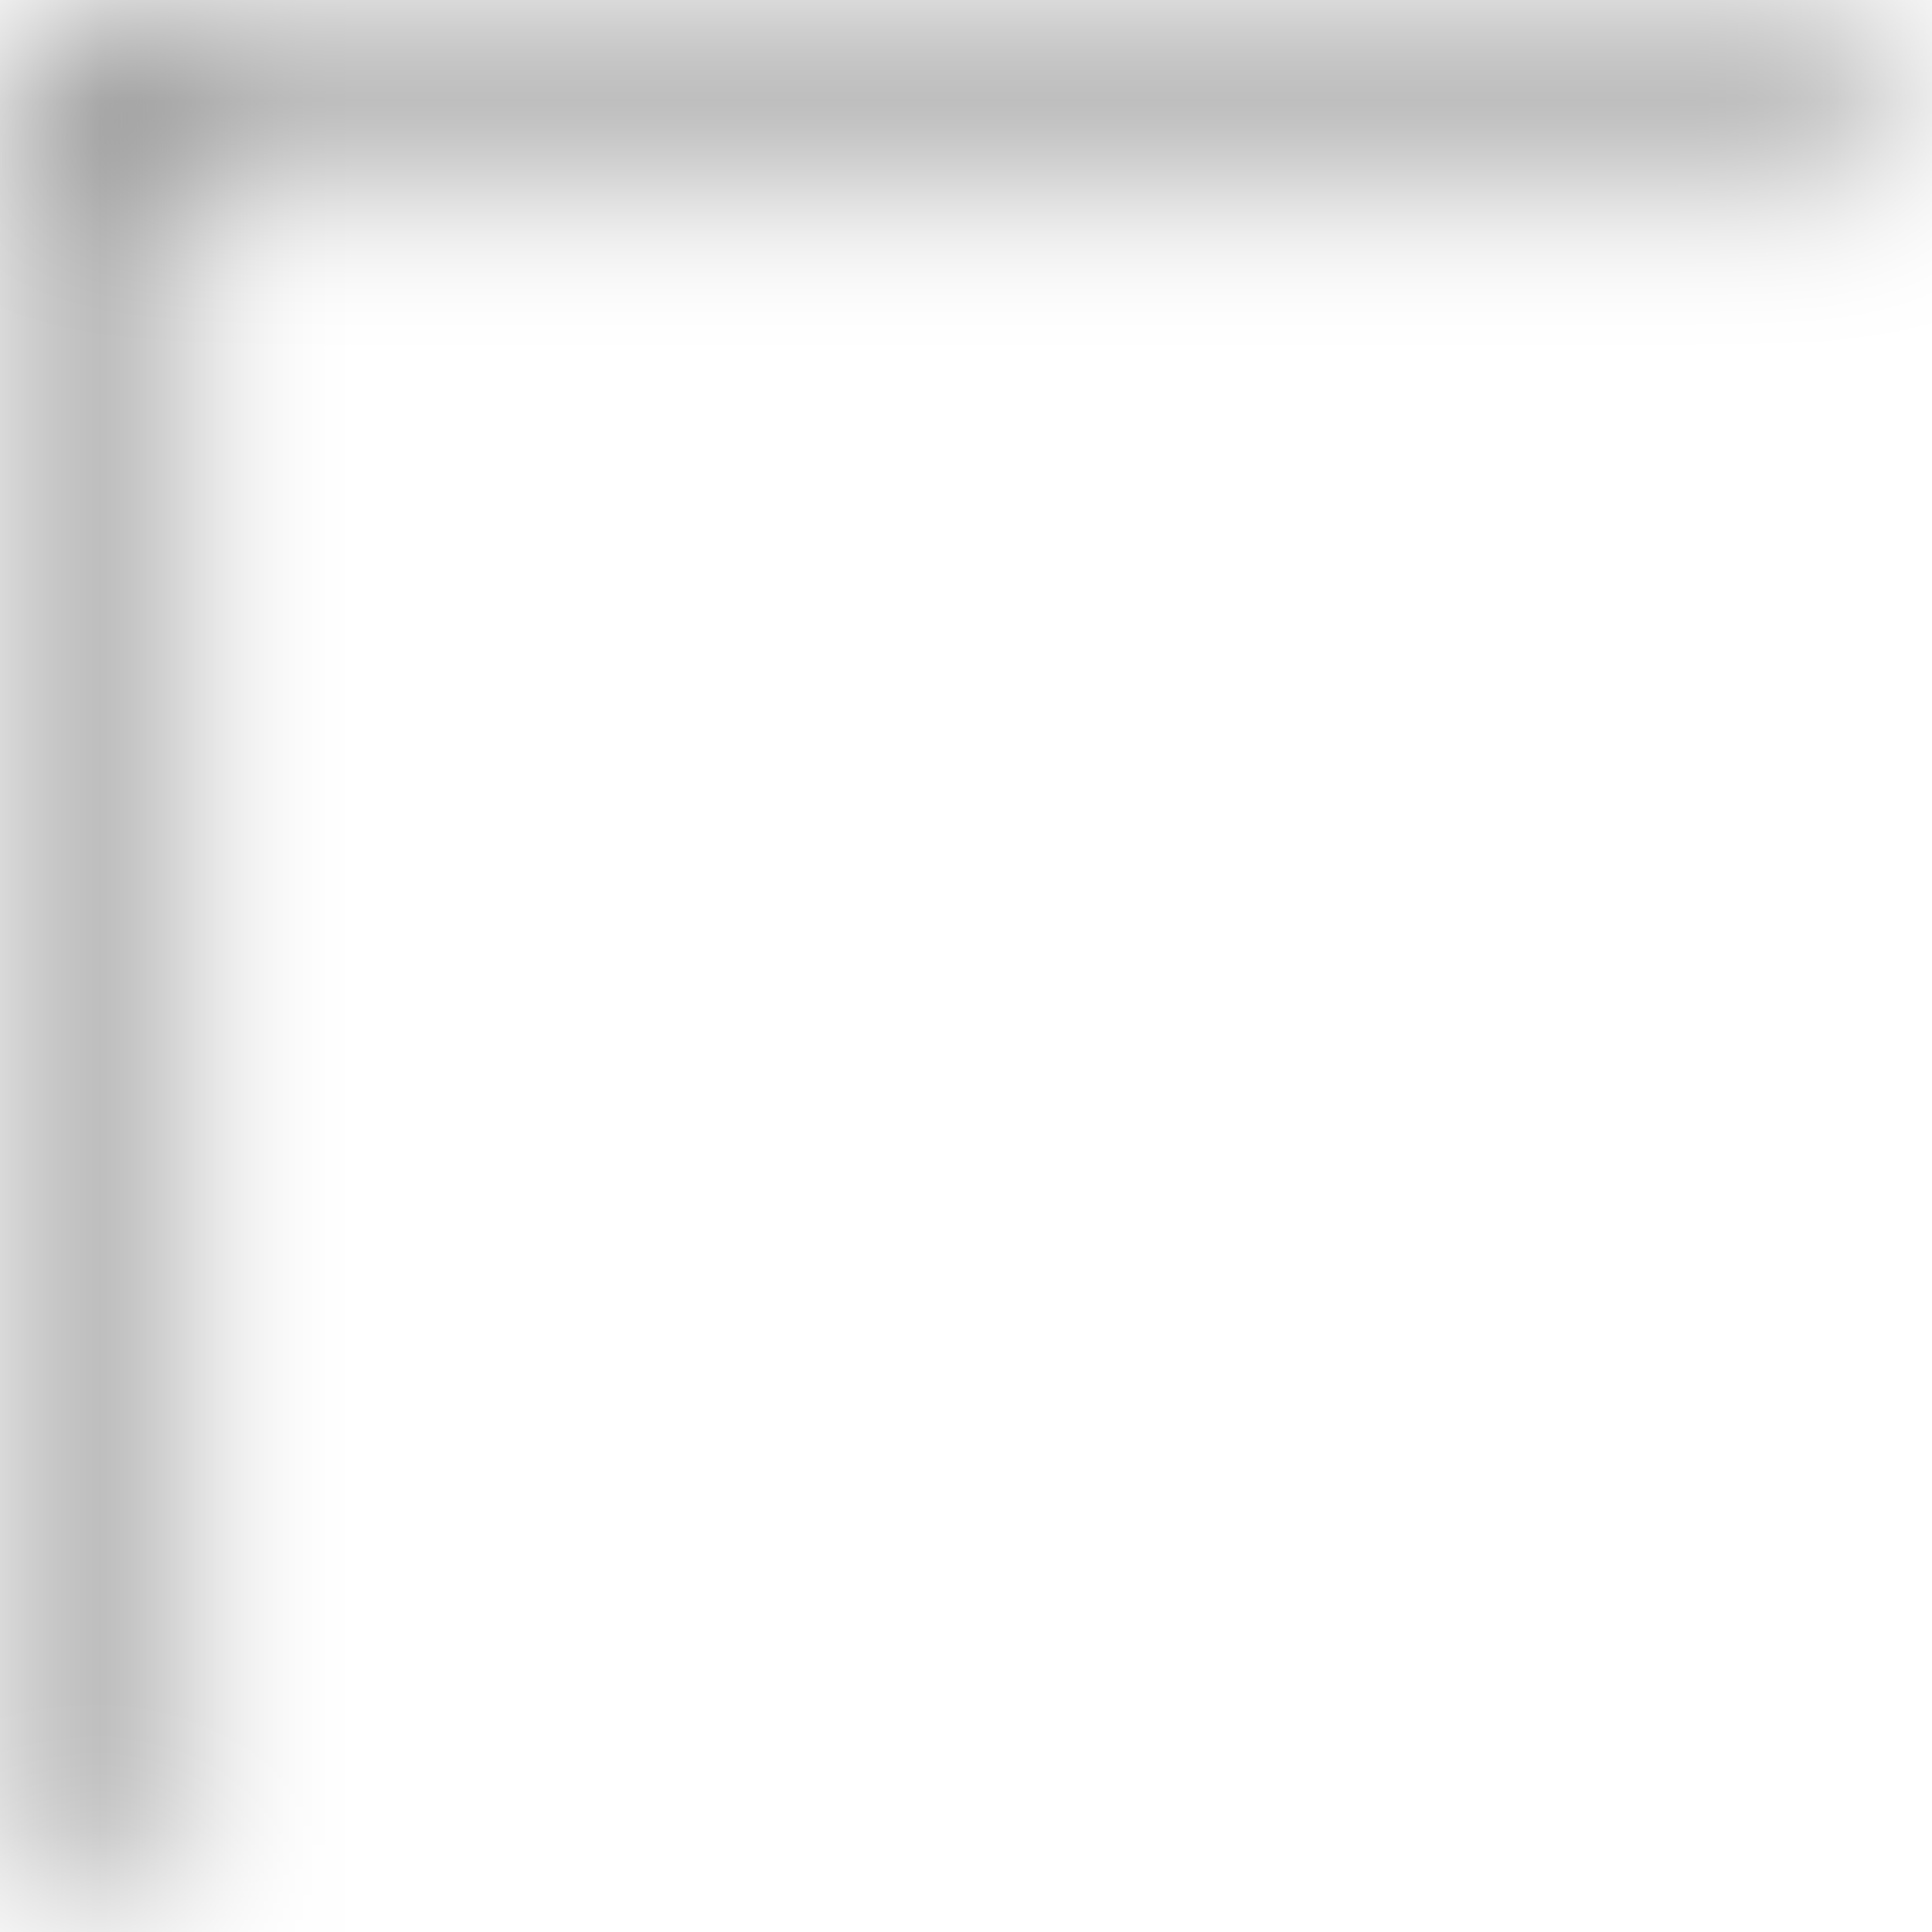
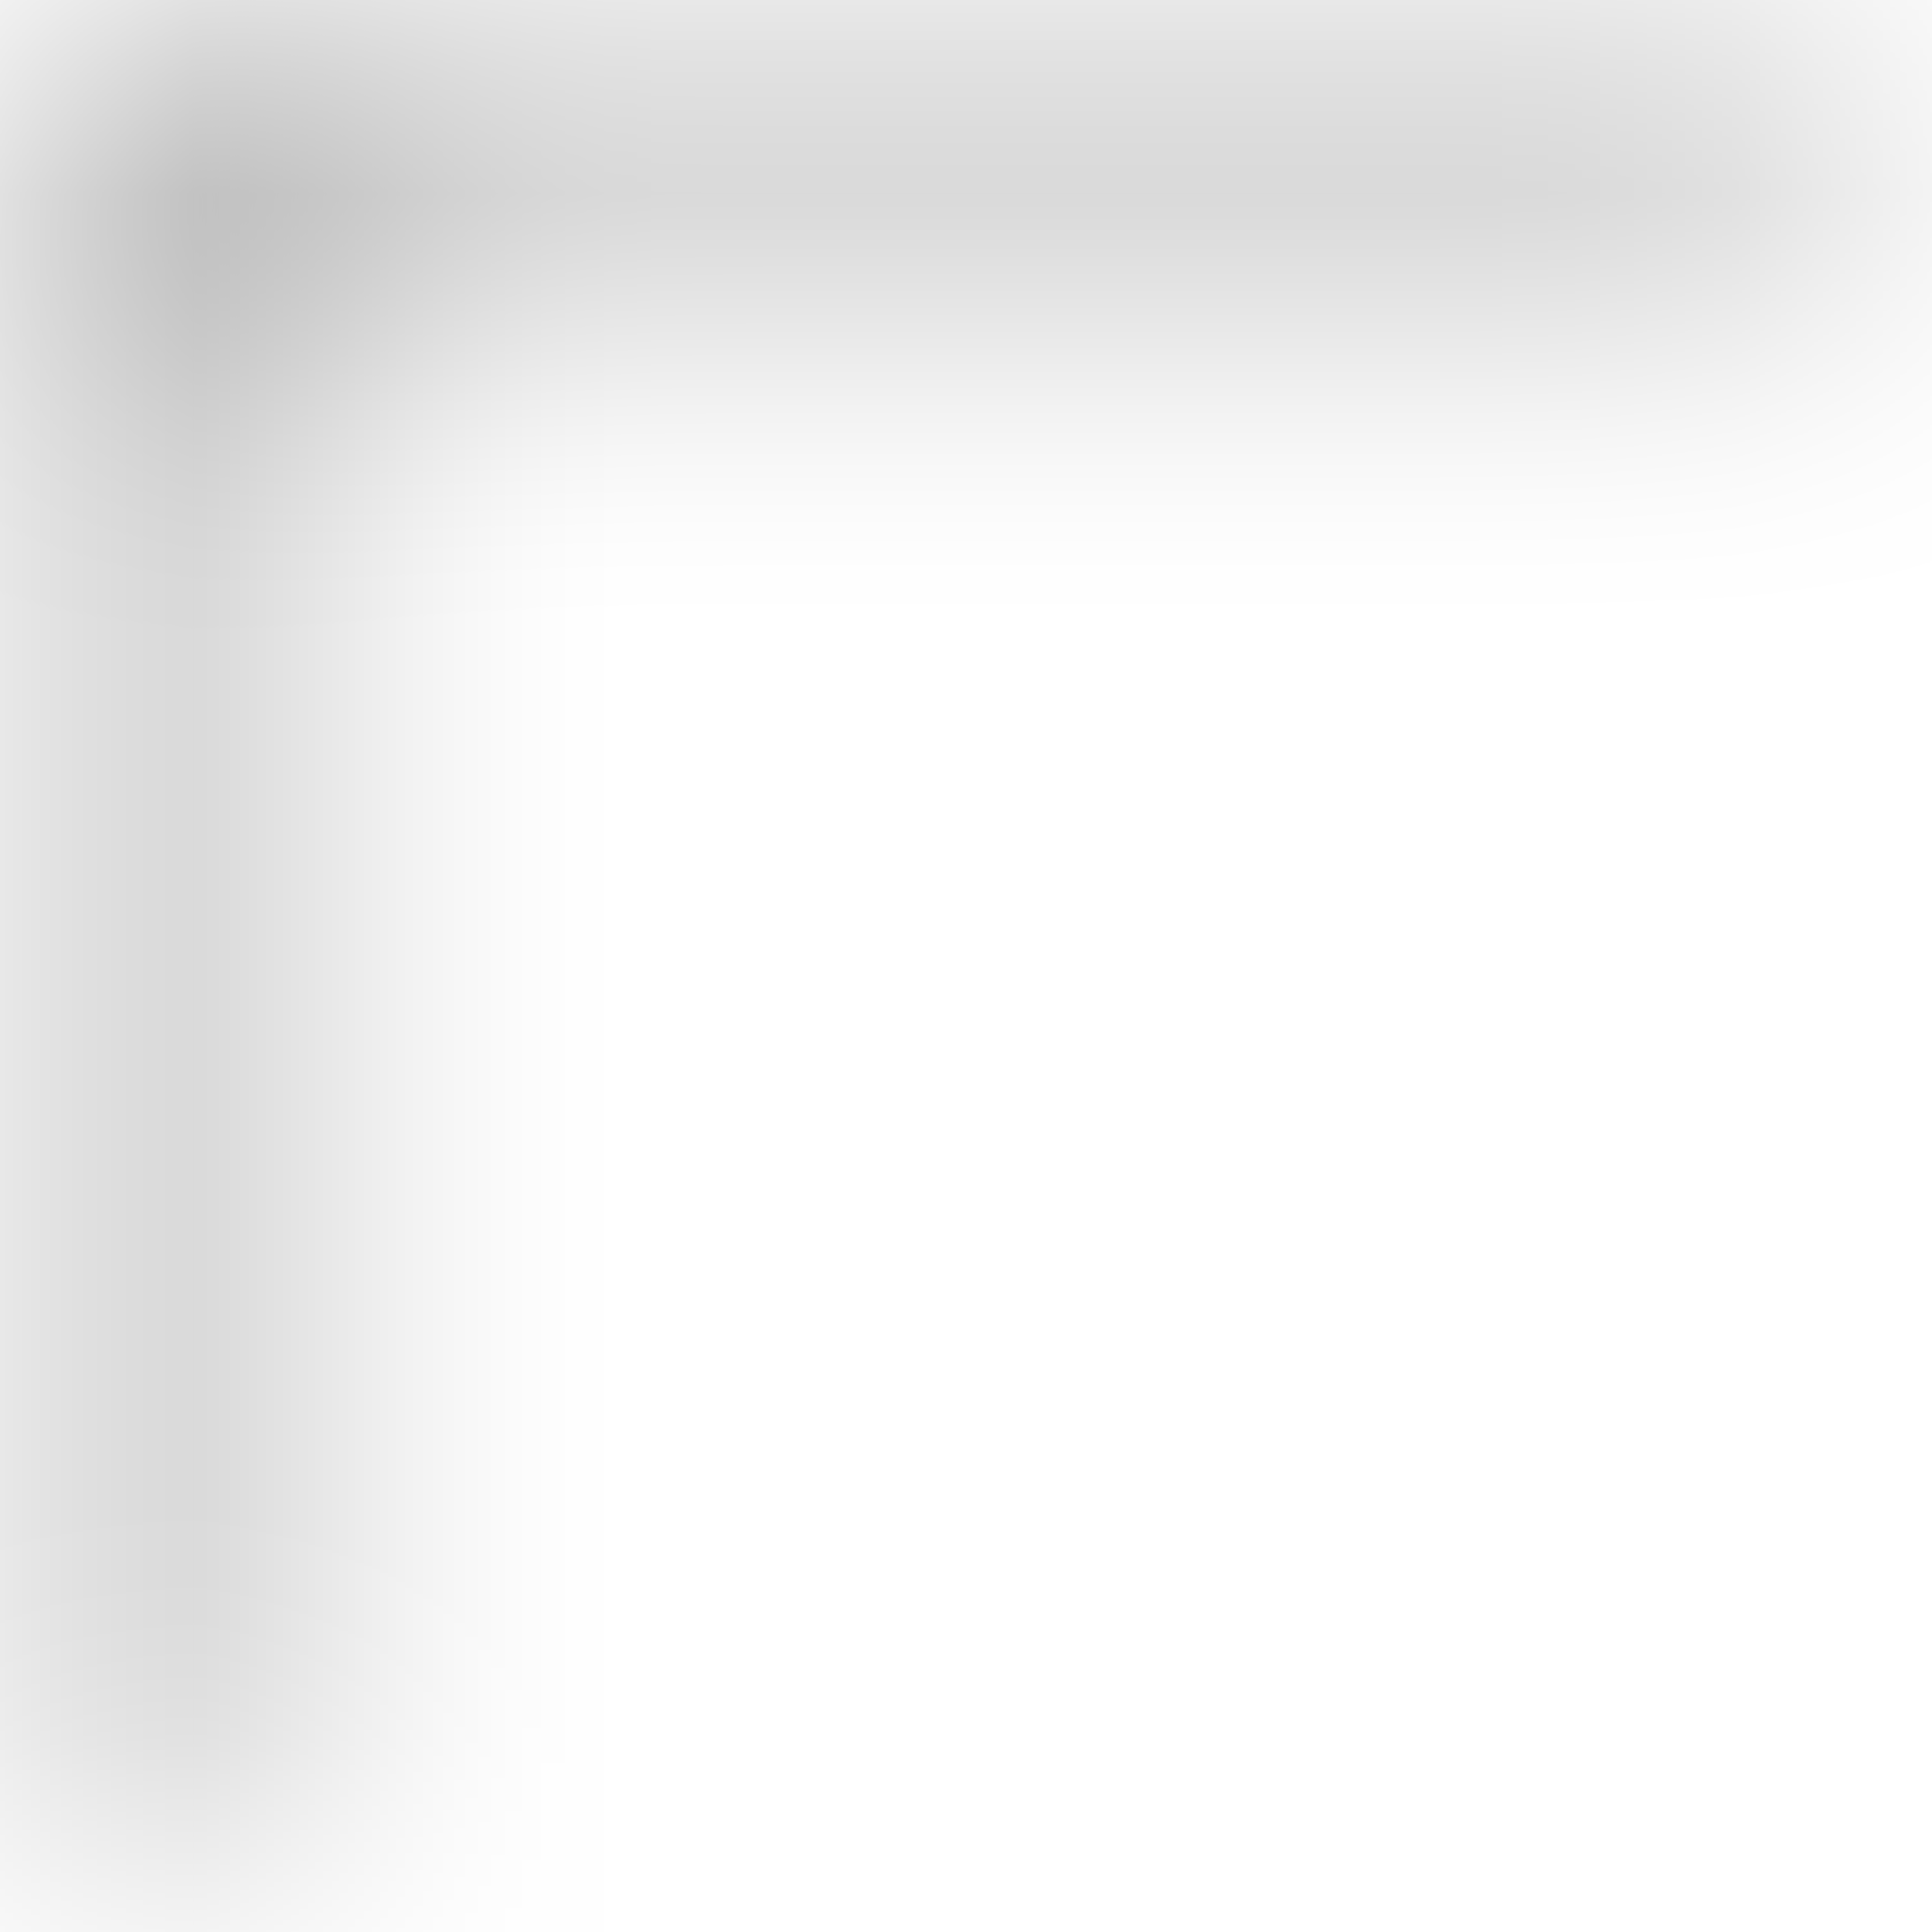
<svg xmlns="http://www.w3.org/2000/svg" viewBox="0 0 86 86" height="86" width="86">
  <defs>
-     <filter id="filter815" style="color-interpolation-filters:sRGB">
-       <feGaussianBlur stdDeviation="4.0" />
+     <filter id="filter1016" style="color-interpolation-filters:sRGB">
+       <feGaussianBlur result="blur" stdDeviation="12 12" />
    </filter>
-     <clipPath id="clipPath834" clipPathUnits="userSpaceOnUse">
-       <rect width="72.486" height="72.486" x="2.095" y="1.366" />
+     <clipPath id="clipPath1576" clipPathUnits="userSpaceOnUse">
+       <rect width="86" height="86" x="86" y="86" />
    </clipPath>
  </defs>
-   <path clip-path="url(#clipPath834)" transform="matrix(1.186441,0,0,1.186441,-2.485952,-1.621258)" style="stroke-width:0.843;filter:url(#filter815)" d="m -2.551,-3.28 v 86 h 8.018 V 4.738 H 83.449 v -8.018 z" />
+   <g transform="translate(-86,-86)">
+     <path clip-path="url(#clipPath1576)" style="filter:url(#filter1016)" d="M 81,81 V 196.051 H 91 V 99.687 c 4.36e-4,-4.857 3.83,-8.687 8.688,-8.688 h 97.092 v -10 z" />
+   </g>
</svg>
